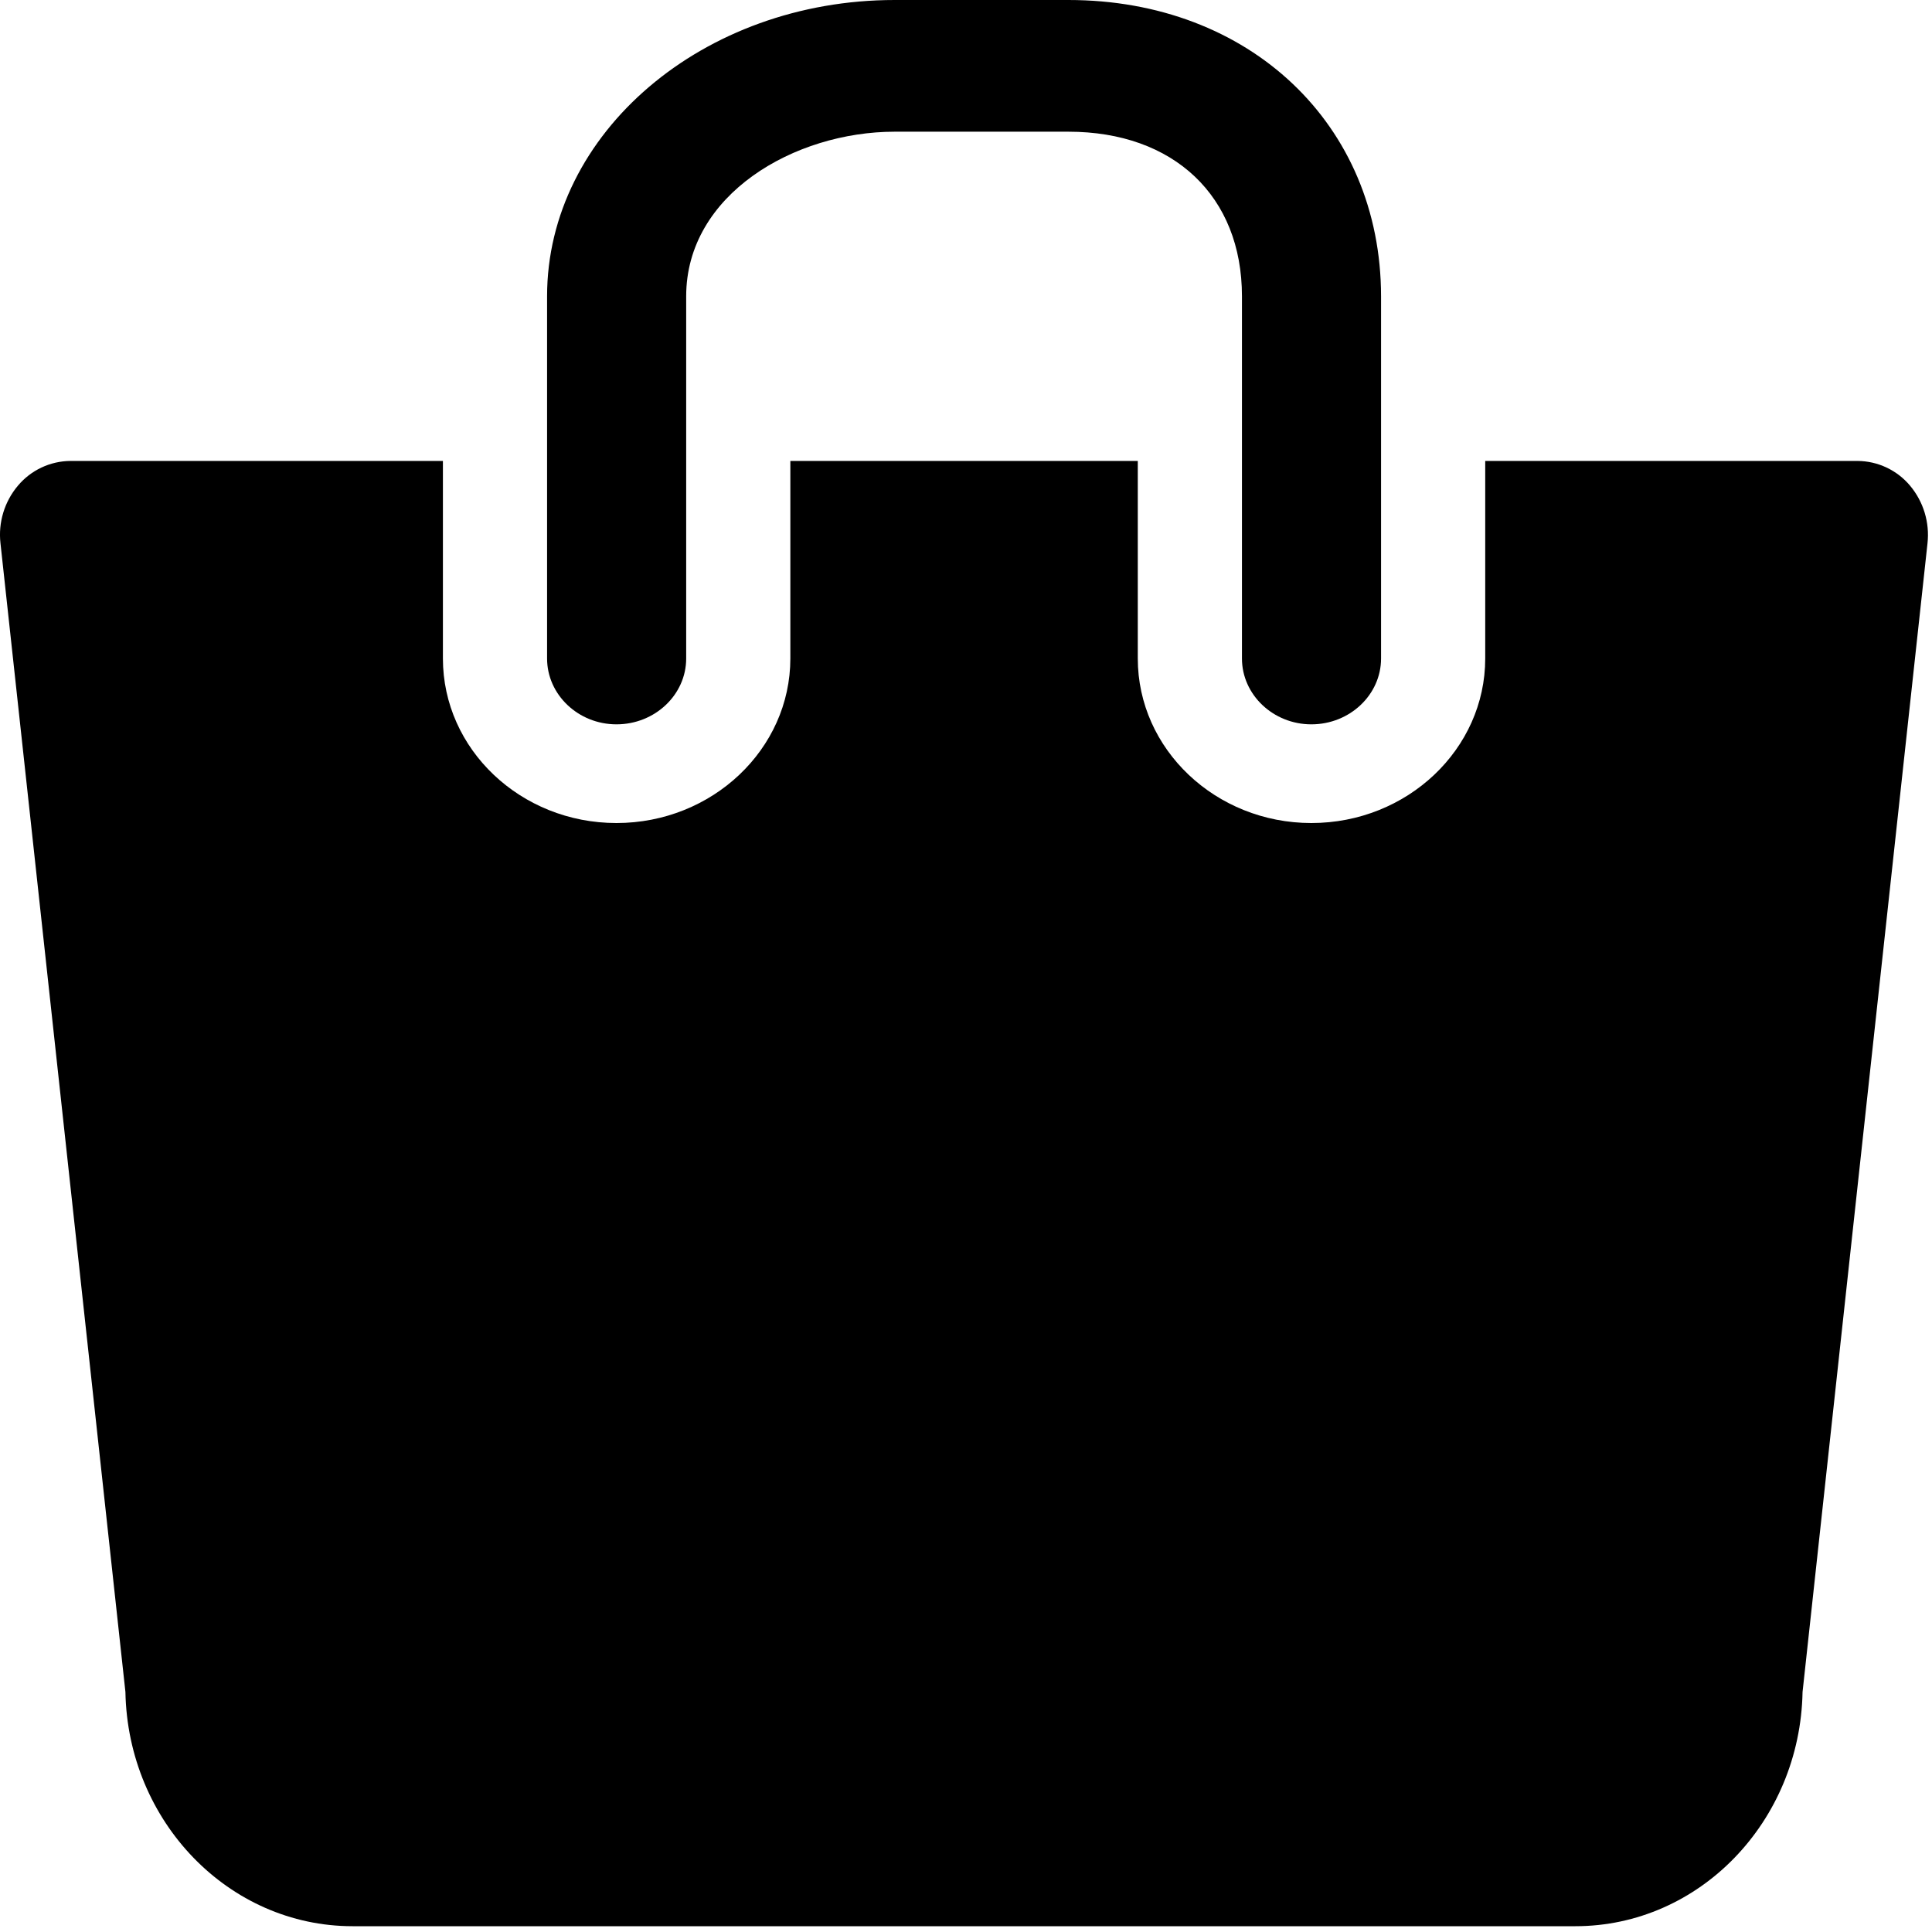
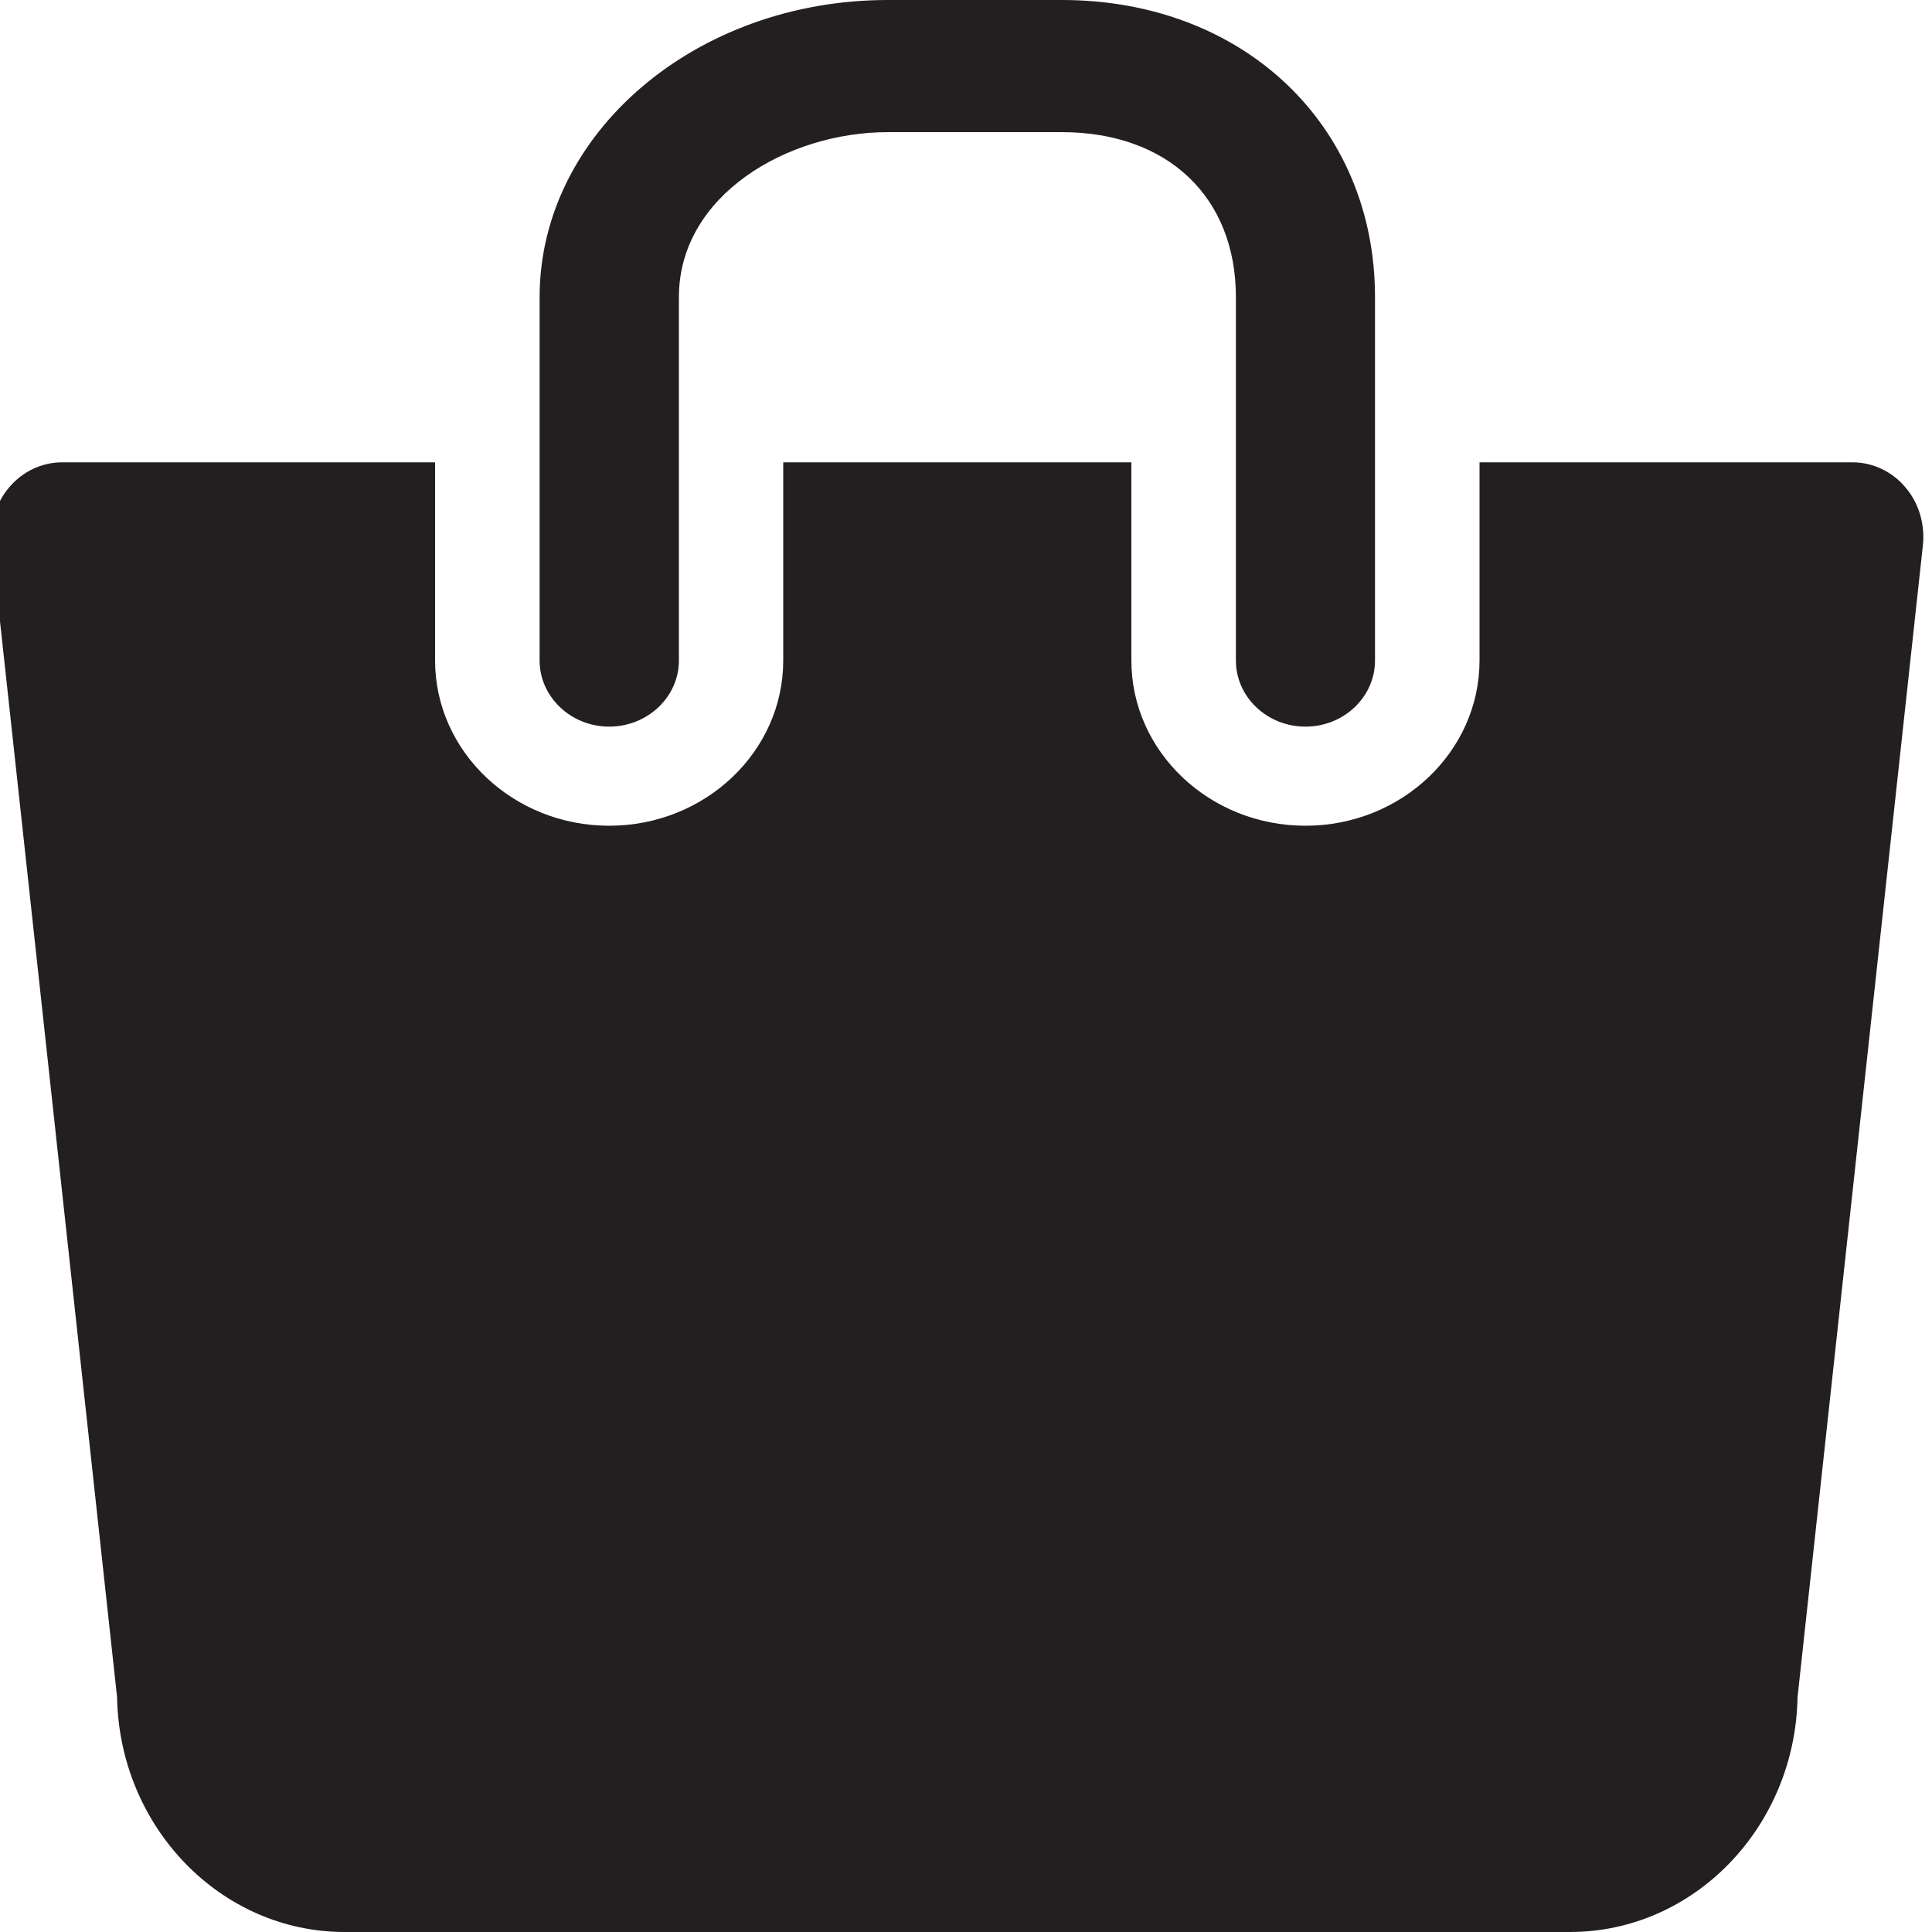
- <svg xmlns="http://www.w3.org/2000/svg" width="12" height="12">
-   <path d="M11.864 3.017a.429.429 0 00-.327-.154H9.225V4.09c0 .563-.484 1.022-1.08 1.022-.594 0-1.078-.458-1.078-1.022V2.863H4.909V4.09c0 .563-.485 1.022-1.08 1.022-.595 0-1.078-.458-1.078-1.022V2.863H.438a.43.43 0 00-.327.154.472.472 0 00-.108.358l.776 7.134c.015.806.642 1.455 1.411 1.455h7.595c.77 0 1.396-.649 1.411-1.455l.776-7.134a.476.476 0 00-.108-.358z" />
-   <path d="M3.829 4.499c.239 0 .433-.184.433-.409V1.84c0-.632.672-1.022 1.295-1.022h1.079c.655 0 1.078.401 1.078 1.022v2.25c0 .225.194.409.431.409.239 0 .433-.184.433-.409V1.84C8.577.773 7.761 0 6.636 0H5.557c-1.19 0-2.159.826-2.159 1.84v2.25c0 .225.194.409.431.409z" />
+ <svg xmlns="http://www.w3.org/2000/svg" width="10" height="10" viewBox="0 0 10 10" fill="none">
+   <path d="M9.862 2.522C9.793 2.44 9.693 2.393 9.589 2.393H7.658V3.419C7.658 3.89 7.254 4.274 6.757 4.274C6.26 4.274 5.856 3.89 5.856 3.419V2.393H4.054V3.419C4.054 3.89 3.65 4.274 3.153 4.274C2.656 4.274 2.252 3.89 2.252 3.419V2.393H0.321C0.217 2.393 0.117 2.44 0.048 2.522C-0.022 2.603 -0.054 2.713 -0.043 2.821L0.606 8.785C0.618 9.457 1.142 10 1.784 10H8.126C8.768 10 9.292 9.457 9.304 8.785L9.953 2.821C9.964 2.713 9.932 2.603 9.862 2.522Z" fill="#231F20" />
+   <path d="M3.153 3.761C3.352 3.761 3.514 3.607 3.514 3.419V1.538C3.514 1.011 4.075 0.684 4.595 0.684H5.496C6.043 0.684 6.397 1.019 6.397 1.538V3.419C6.397 3.607 6.558 3.761 6.757 3.761C6.956 3.761 7.117 3.607 7.117 3.419V1.538C7.117 0.647 6.435 0 5.496 0H4.595C3.601 0 2.793 0.69 2.793 1.538V3.419C2.793 3.607 2.955 3.761 3.153 3.761Z" fill="#231F20" />
</svg>
